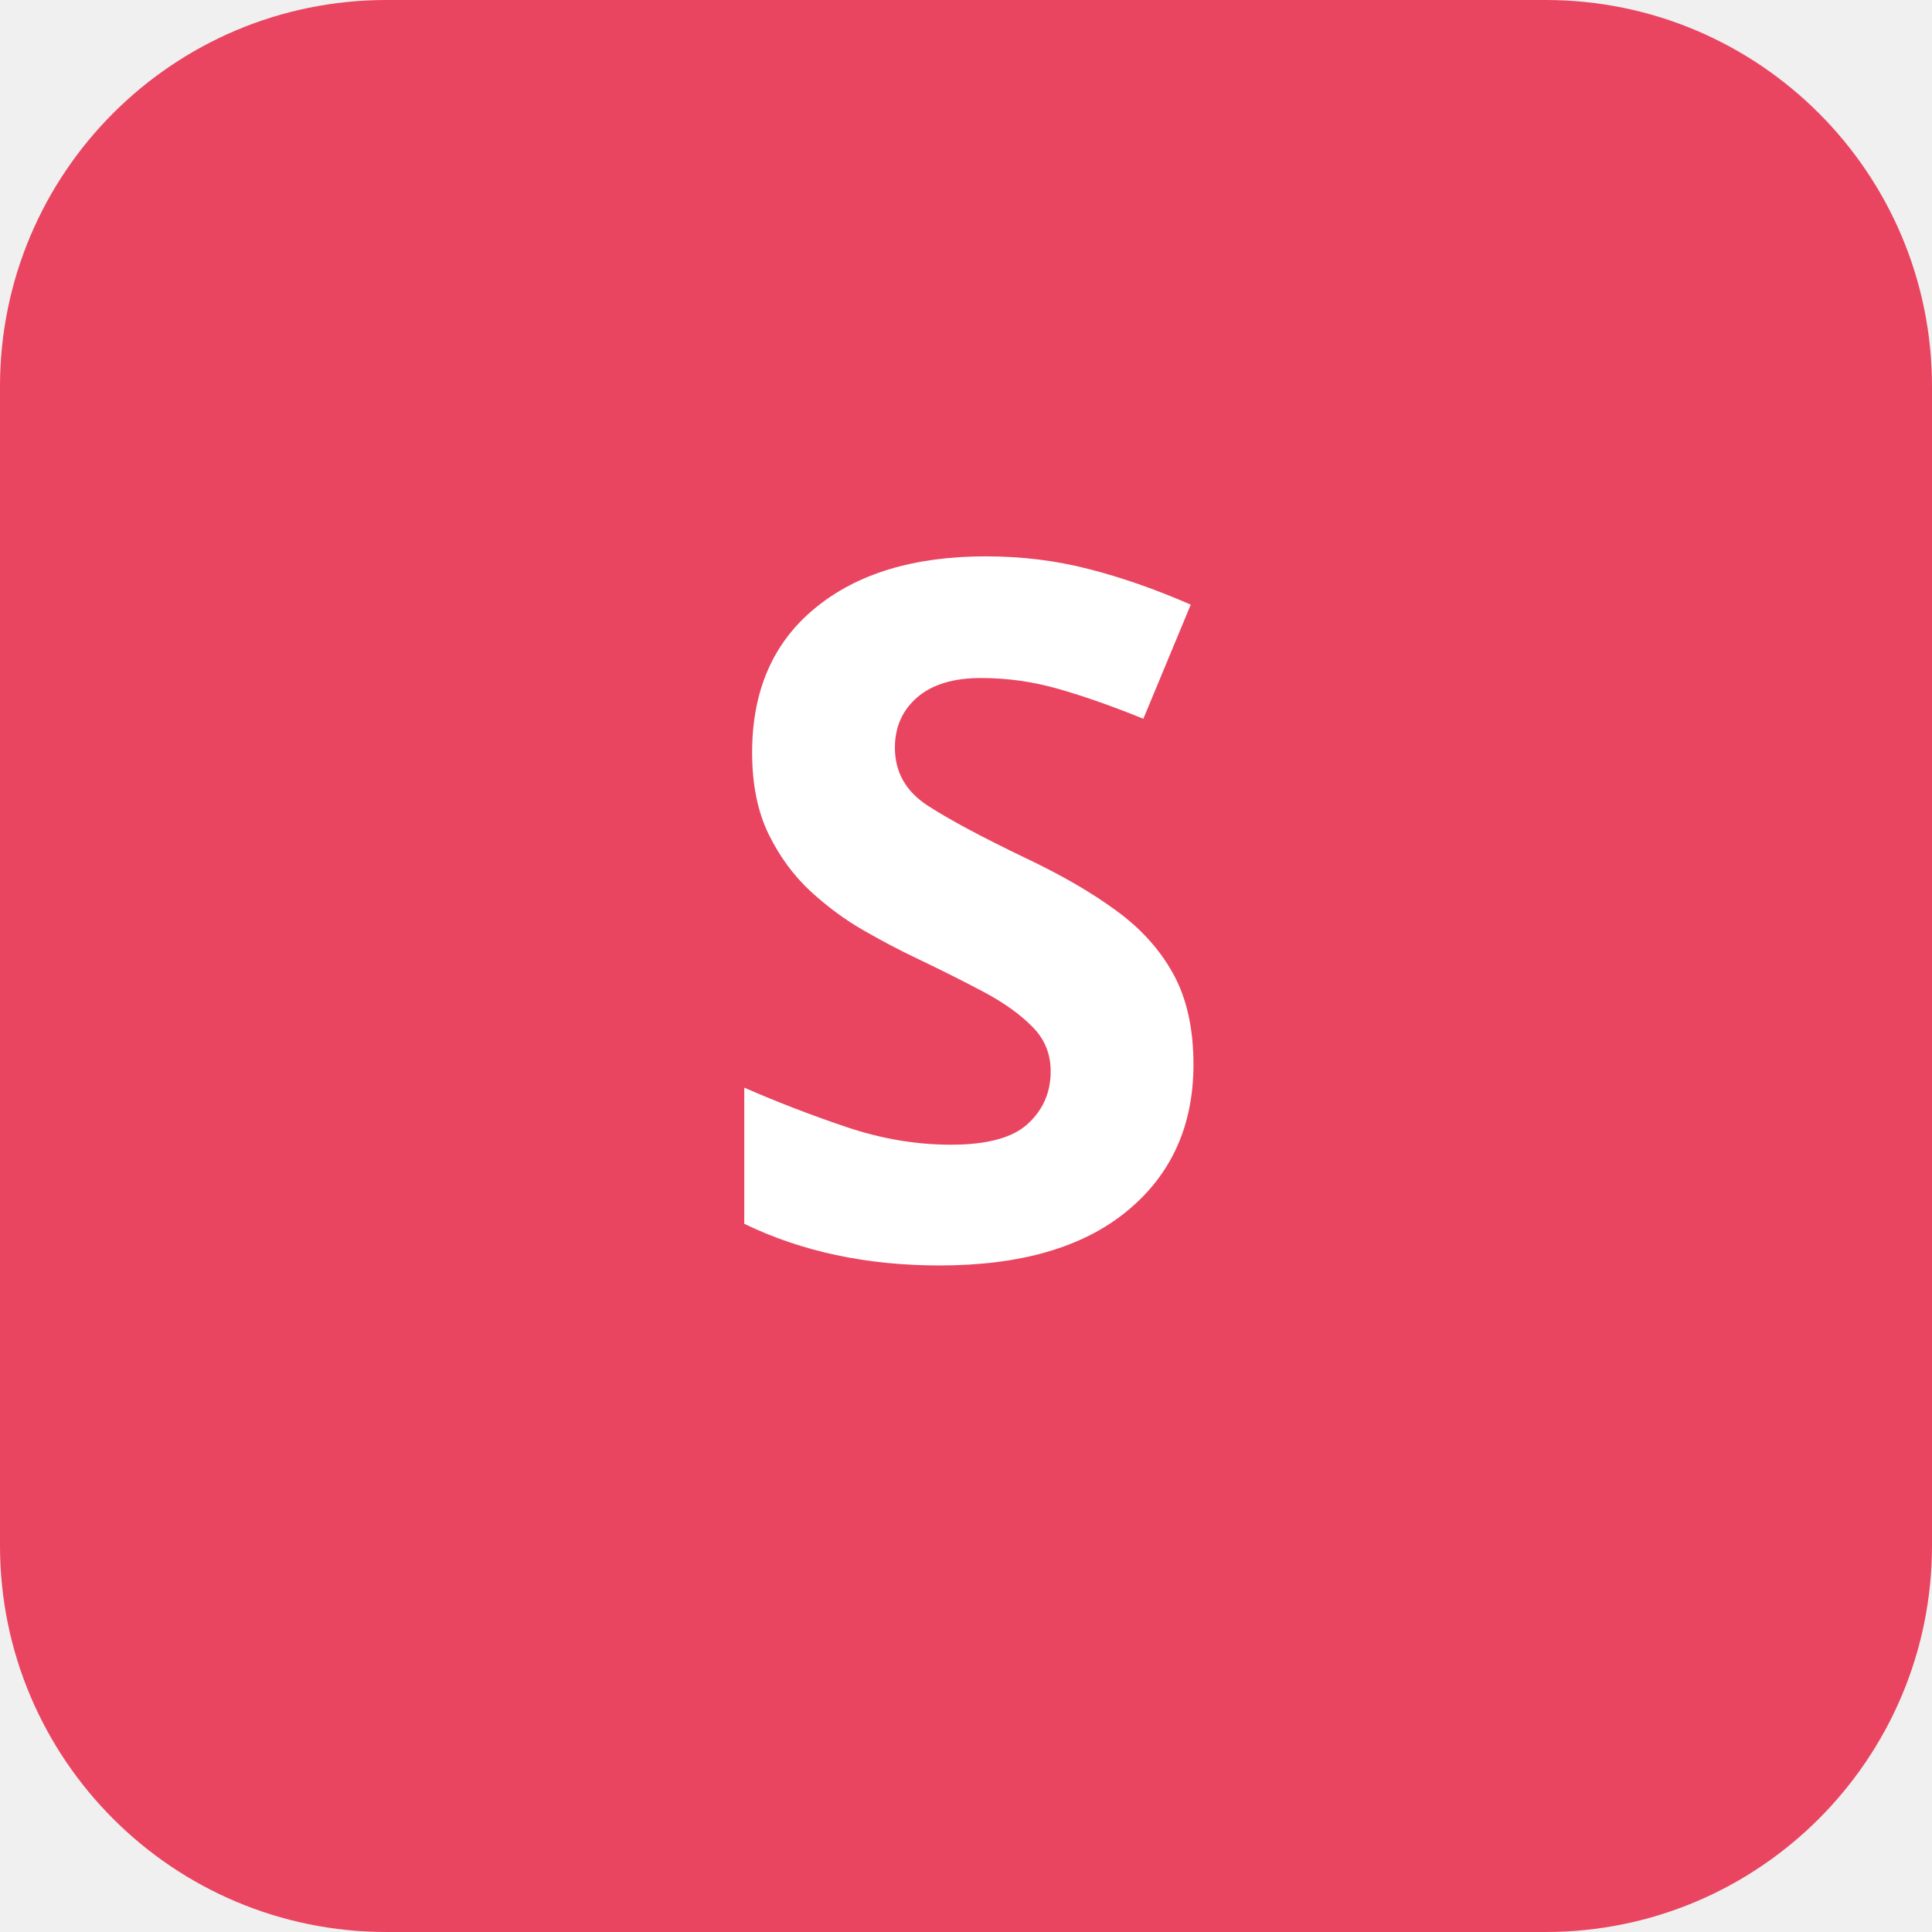
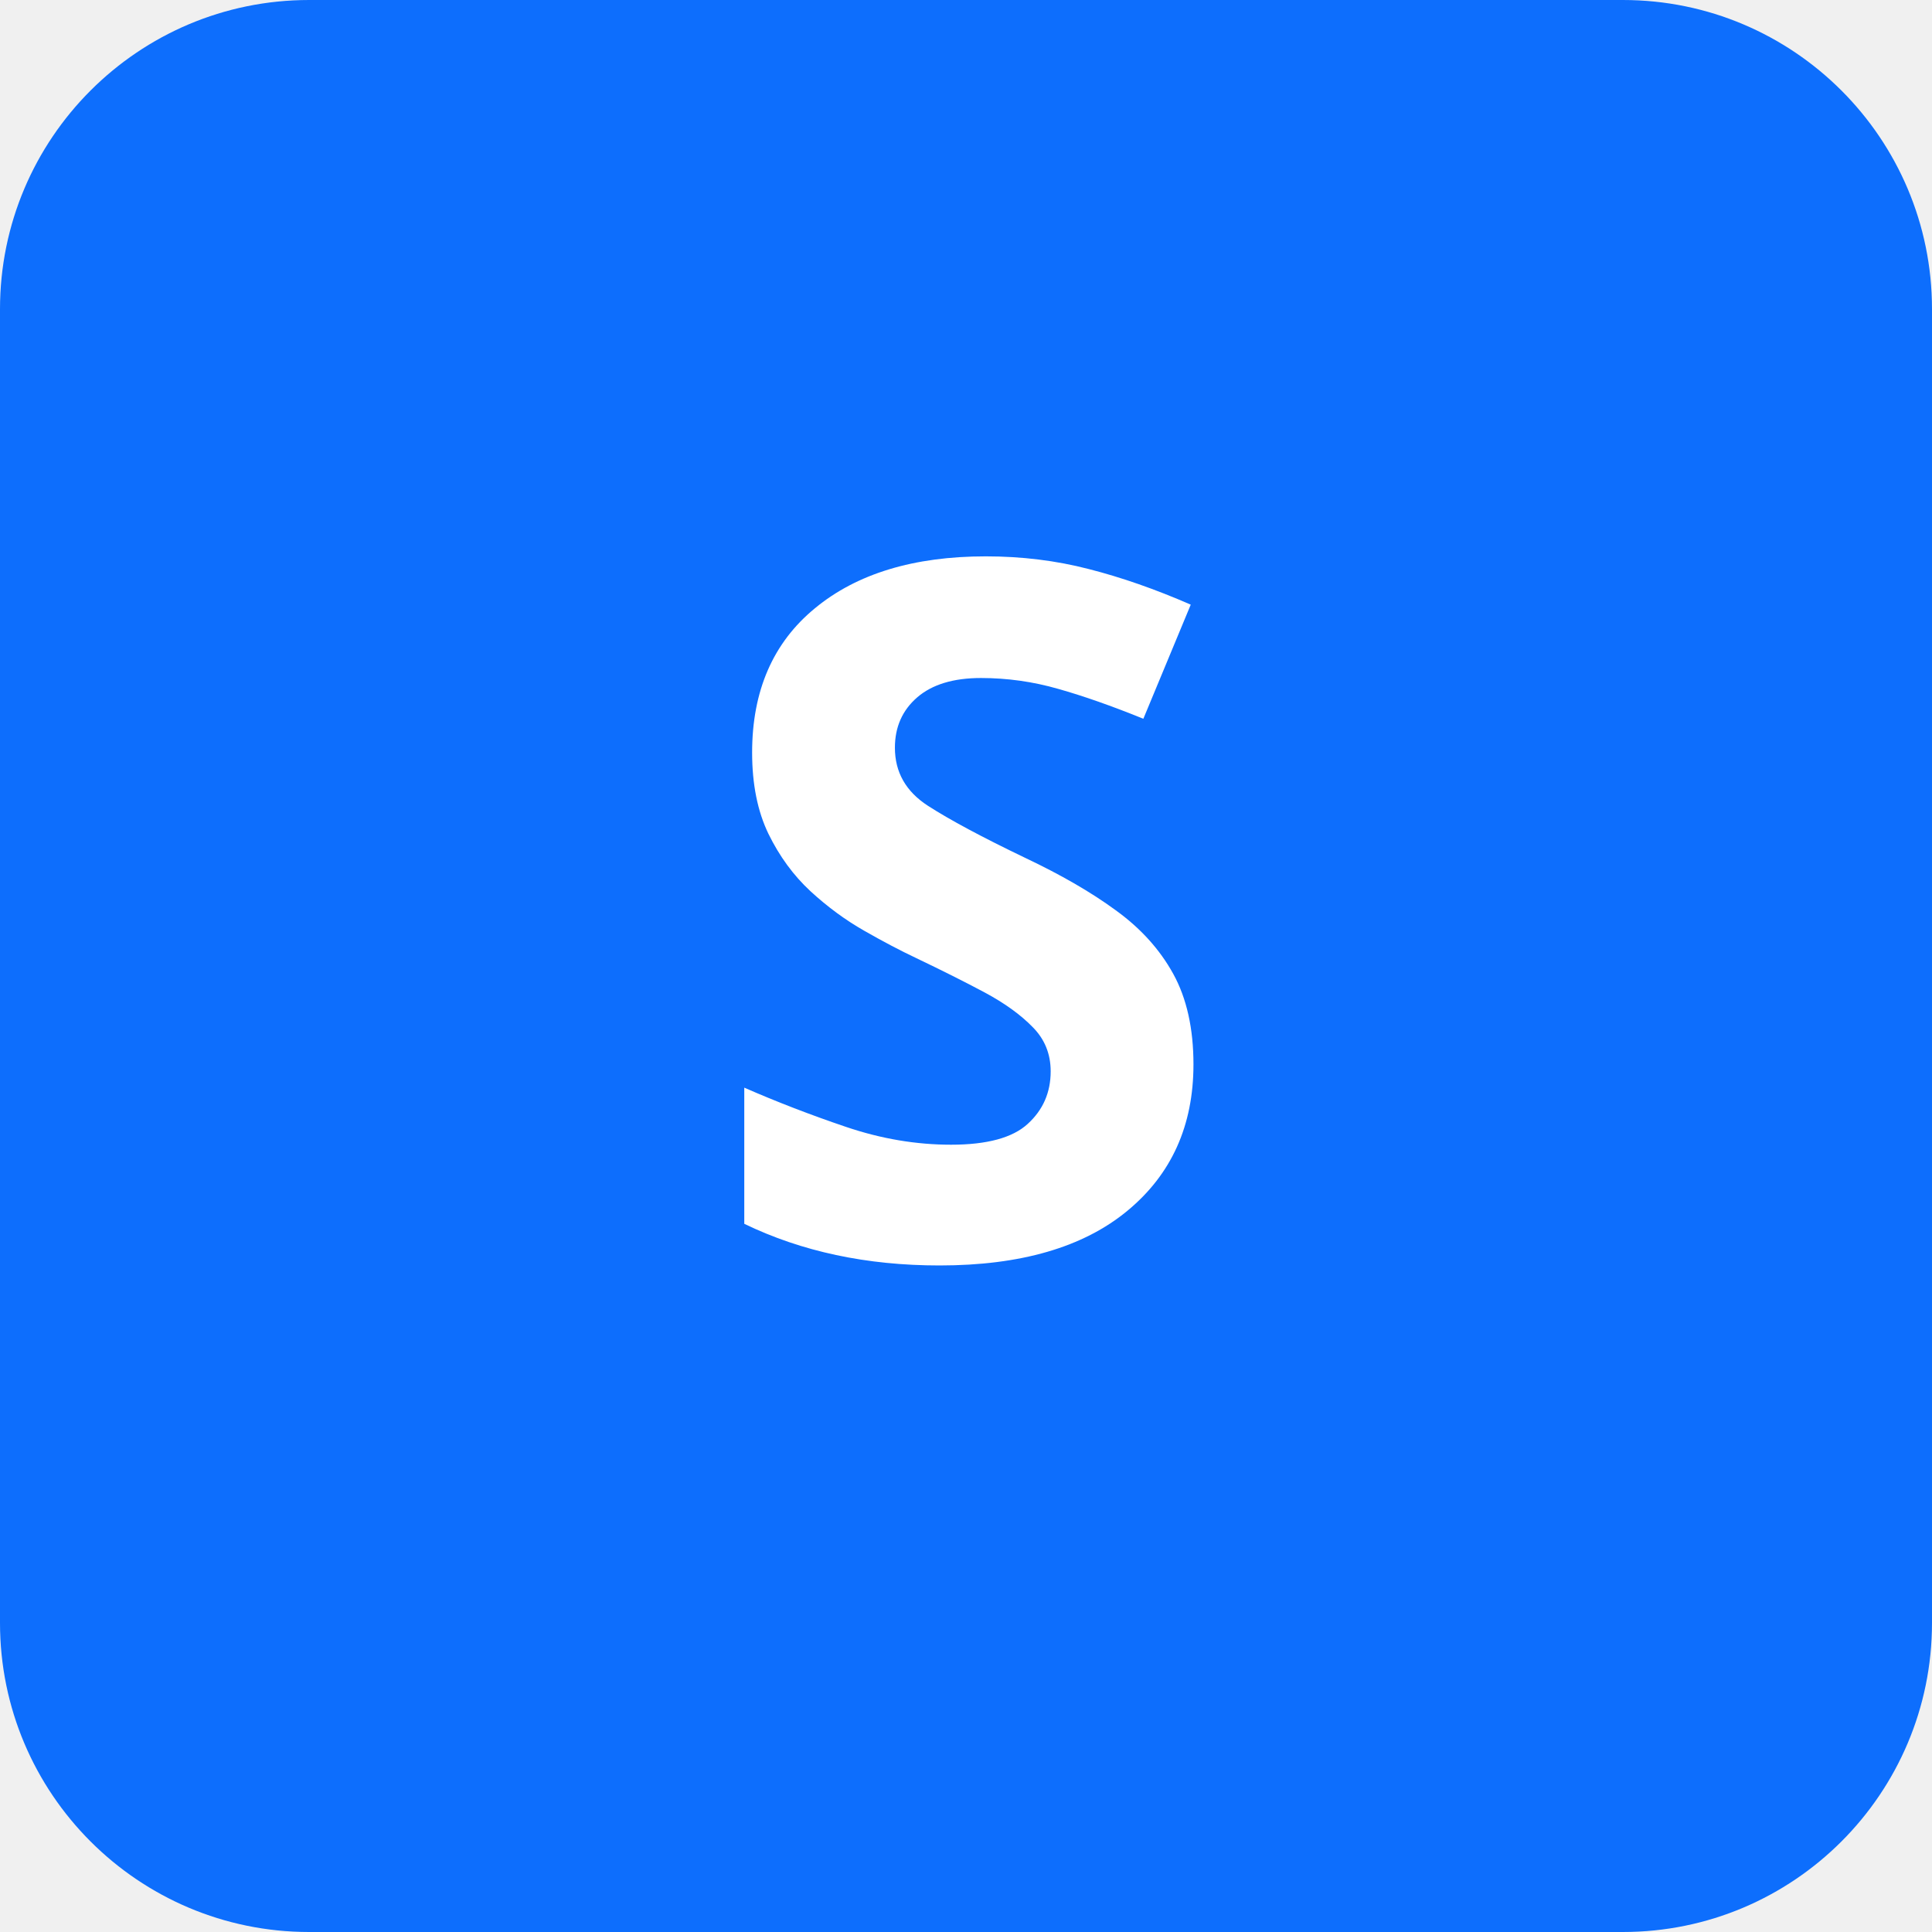
<svg xmlns="http://www.w3.org/2000/svg" viewBox="0 0 100 100">
-   <rect width="100" height="100" rx="20" fill="#e94560" />
+   <rect width="100" height="100" rx="16" fill="#0d6efd" />
  <text x="50" y="65" font-size="50" text-anchor="middle" fill="white" font-family="sans-serif" font-weight="bold">S</text>
</svg>
